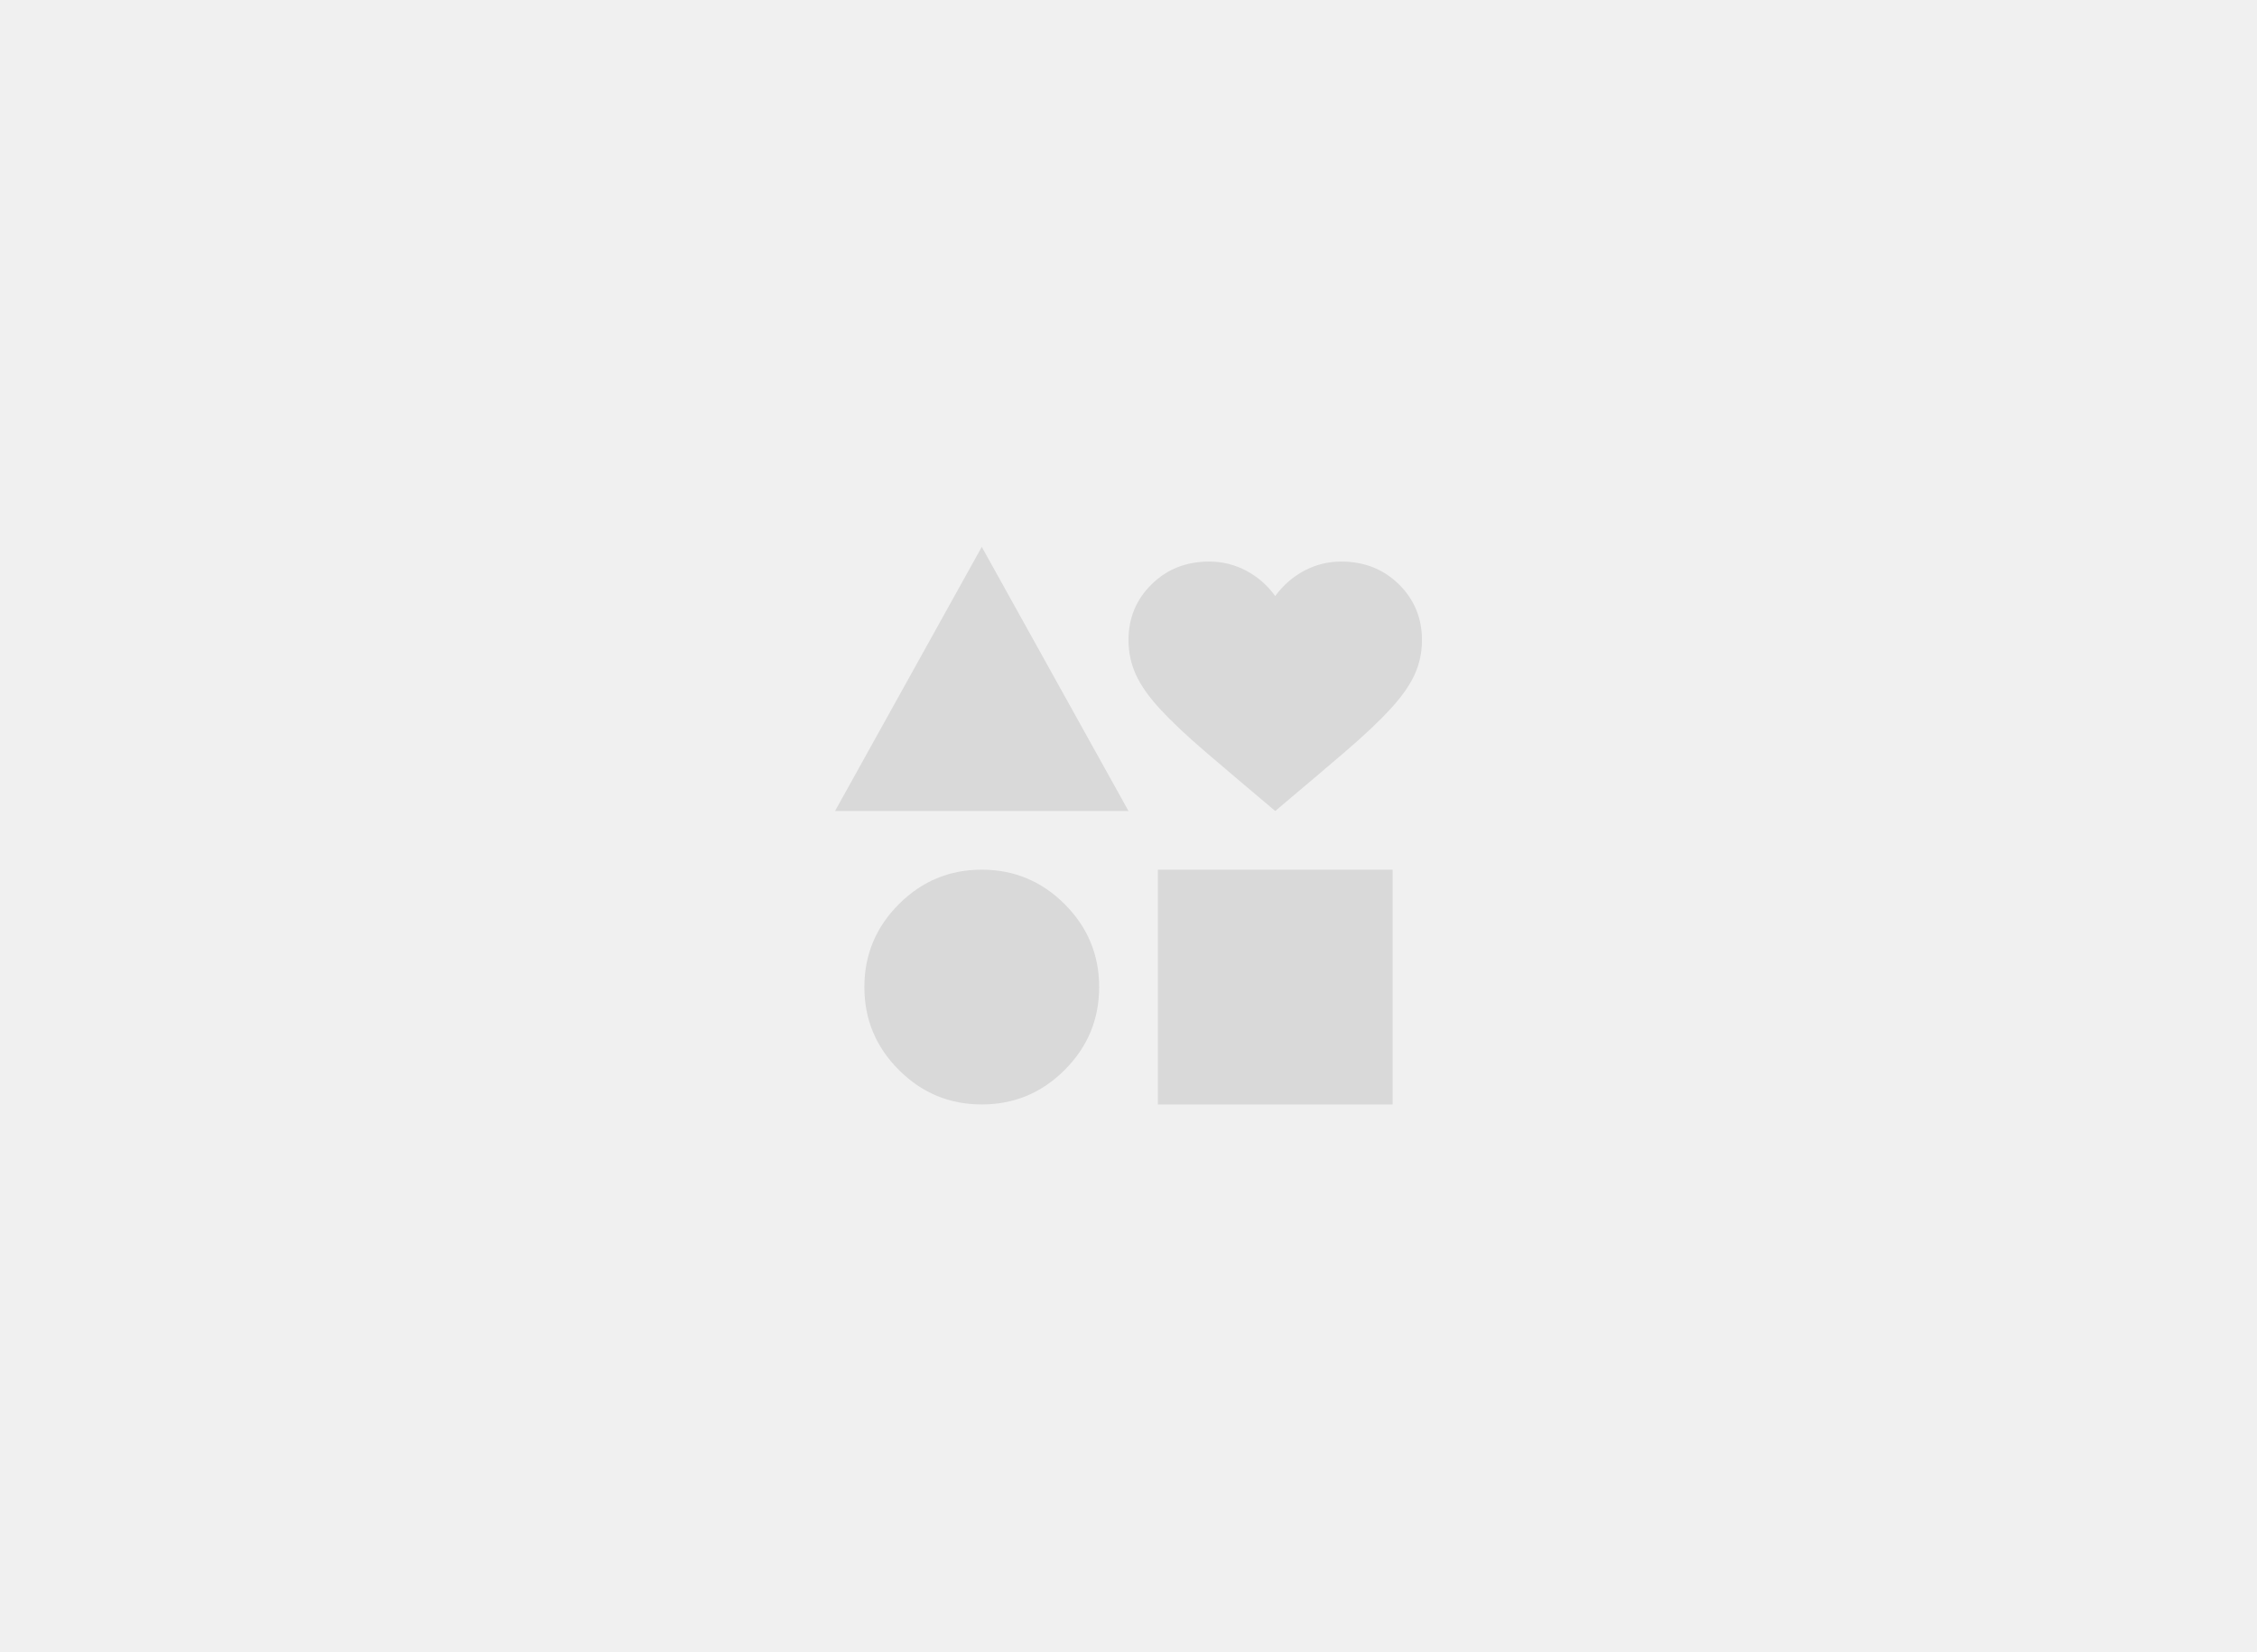
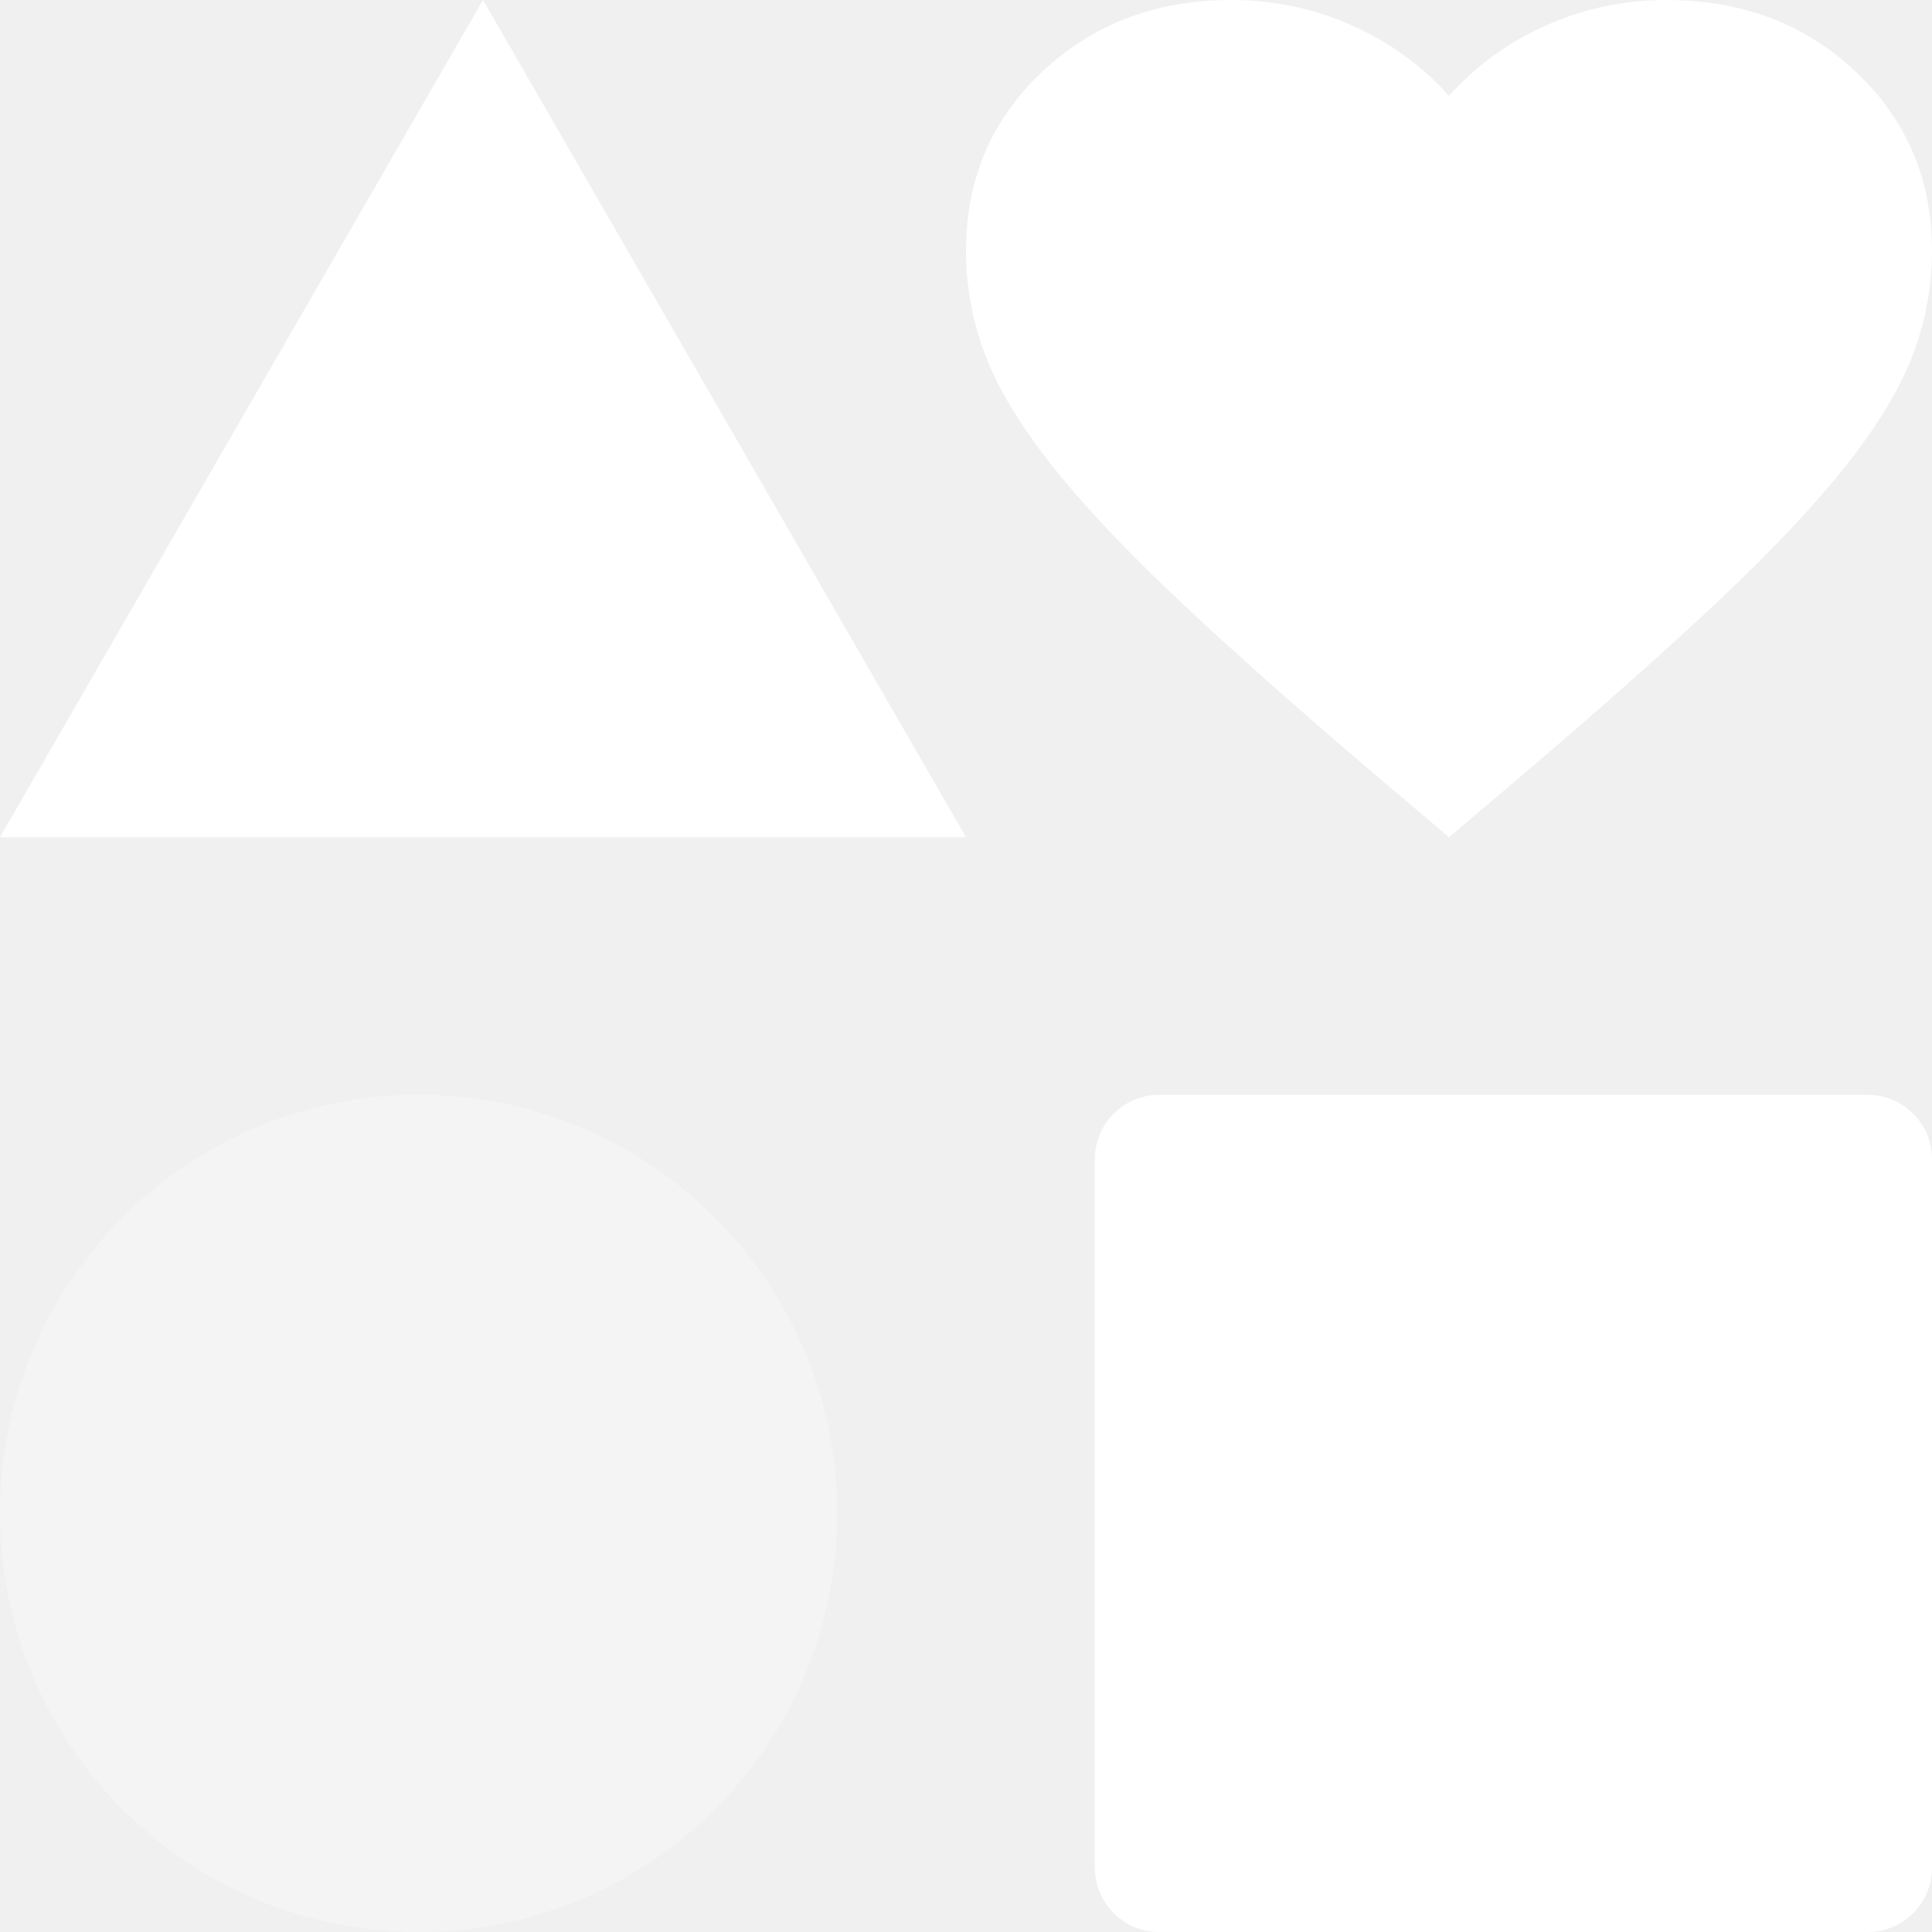
- <svg xmlns="http://www.w3.org/2000/svg" width="82" height="60" viewBox="0 0 82 60" fill="none">
-   <path d="M30.338 29.467L35.669 19.871L41 29.467H30.338ZM35.669 40.129C34.496 40.129 33.492 39.712 32.657 38.876C31.822 38.041 31.404 37.037 31.404 35.864C31.404 34.691 31.822 33.687 32.657 32.852C33.492 32.017 34.496 31.599 35.669 31.599C36.842 31.599 37.846 32.017 38.681 32.852C39.516 33.687 39.934 34.691 39.934 35.864C39.934 37.037 39.516 38.041 38.681 38.876C37.846 39.712 36.842 40.129 35.669 40.129ZM42.066 40.129V31.599H50.596V40.129H42.066ZM46.331 29.467C45.318 28.614 44.47 27.894 43.785 27.308C43.101 26.721 42.555 26.206 42.146 25.762C41.737 25.317 41.444 24.9 41.267 24.509C41.089 24.118 41 23.7 41 23.256C41 22.456 41.28 21.781 41.84 21.23C42.399 20.679 43.097 20.404 43.932 20.404C44.412 20.404 44.861 20.515 45.278 20.737C45.696 20.959 46.047 21.266 46.331 21.657C46.615 21.266 46.966 20.959 47.384 20.737C47.802 20.515 48.25 20.404 48.73 20.404C49.565 20.404 50.263 20.679 50.823 21.23C51.382 21.781 51.662 22.456 51.662 23.256C51.662 23.7 51.573 24.118 51.396 24.509C51.218 24.9 50.925 25.317 50.516 25.762C50.107 26.206 49.561 26.721 48.877 27.308C48.193 27.894 47.344 28.614 46.331 29.467Z" fill="#D9D9D9" />
+ <svg xmlns="http://www.w3.org/2000/svg" width="30" height="30" viewBox="0 0 30 30">
+   <path d="M7.5 0L15 13H0L7.5 0Z" fill="white" />
+   <path d="M22.5 13L21.413 12.079C20.15 11.005 19.106 10.078 18.281 9.298C17.456 8.519 16.8 7.819 16.312 7.2C15.825 6.58 15.484 6.01 15.291 5.49C15.097 4.971 15 4.44 15 3.896C15 2.787 15.394 1.86 16.181 1.116C16.969 0.372 17.95 0 19.125 0C19.775 0 20.394 0.13 20.981 0.39C21.569 0.649 22.075 1.015 22.5 1.488C22.925 1.015 23.431 0.649 24.019 0.39C24.606 0.13 25.225 0 25.875 0C27.05 0 28.031 0.372 28.819 1.116C29.606 1.86 30 2.787 30 3.896C30 4.44 29.903 4.971 29.709 5.49C29.516 6.01 29.175 6.58 28.688 7.2C28.2 7.819 27.544 8.519 26.719 9.298C25.894 10.078 24.85 11.005 23.587 12.079L22.5 13Z" fill="white" />
+   <circle cx="6.5" cy="23.5" r="6.5" fill="white" fill-opacity="0.3" />
+   <rect x="17" y="17" width="13" height="13" rx="1" fill="white" />
</svg>
